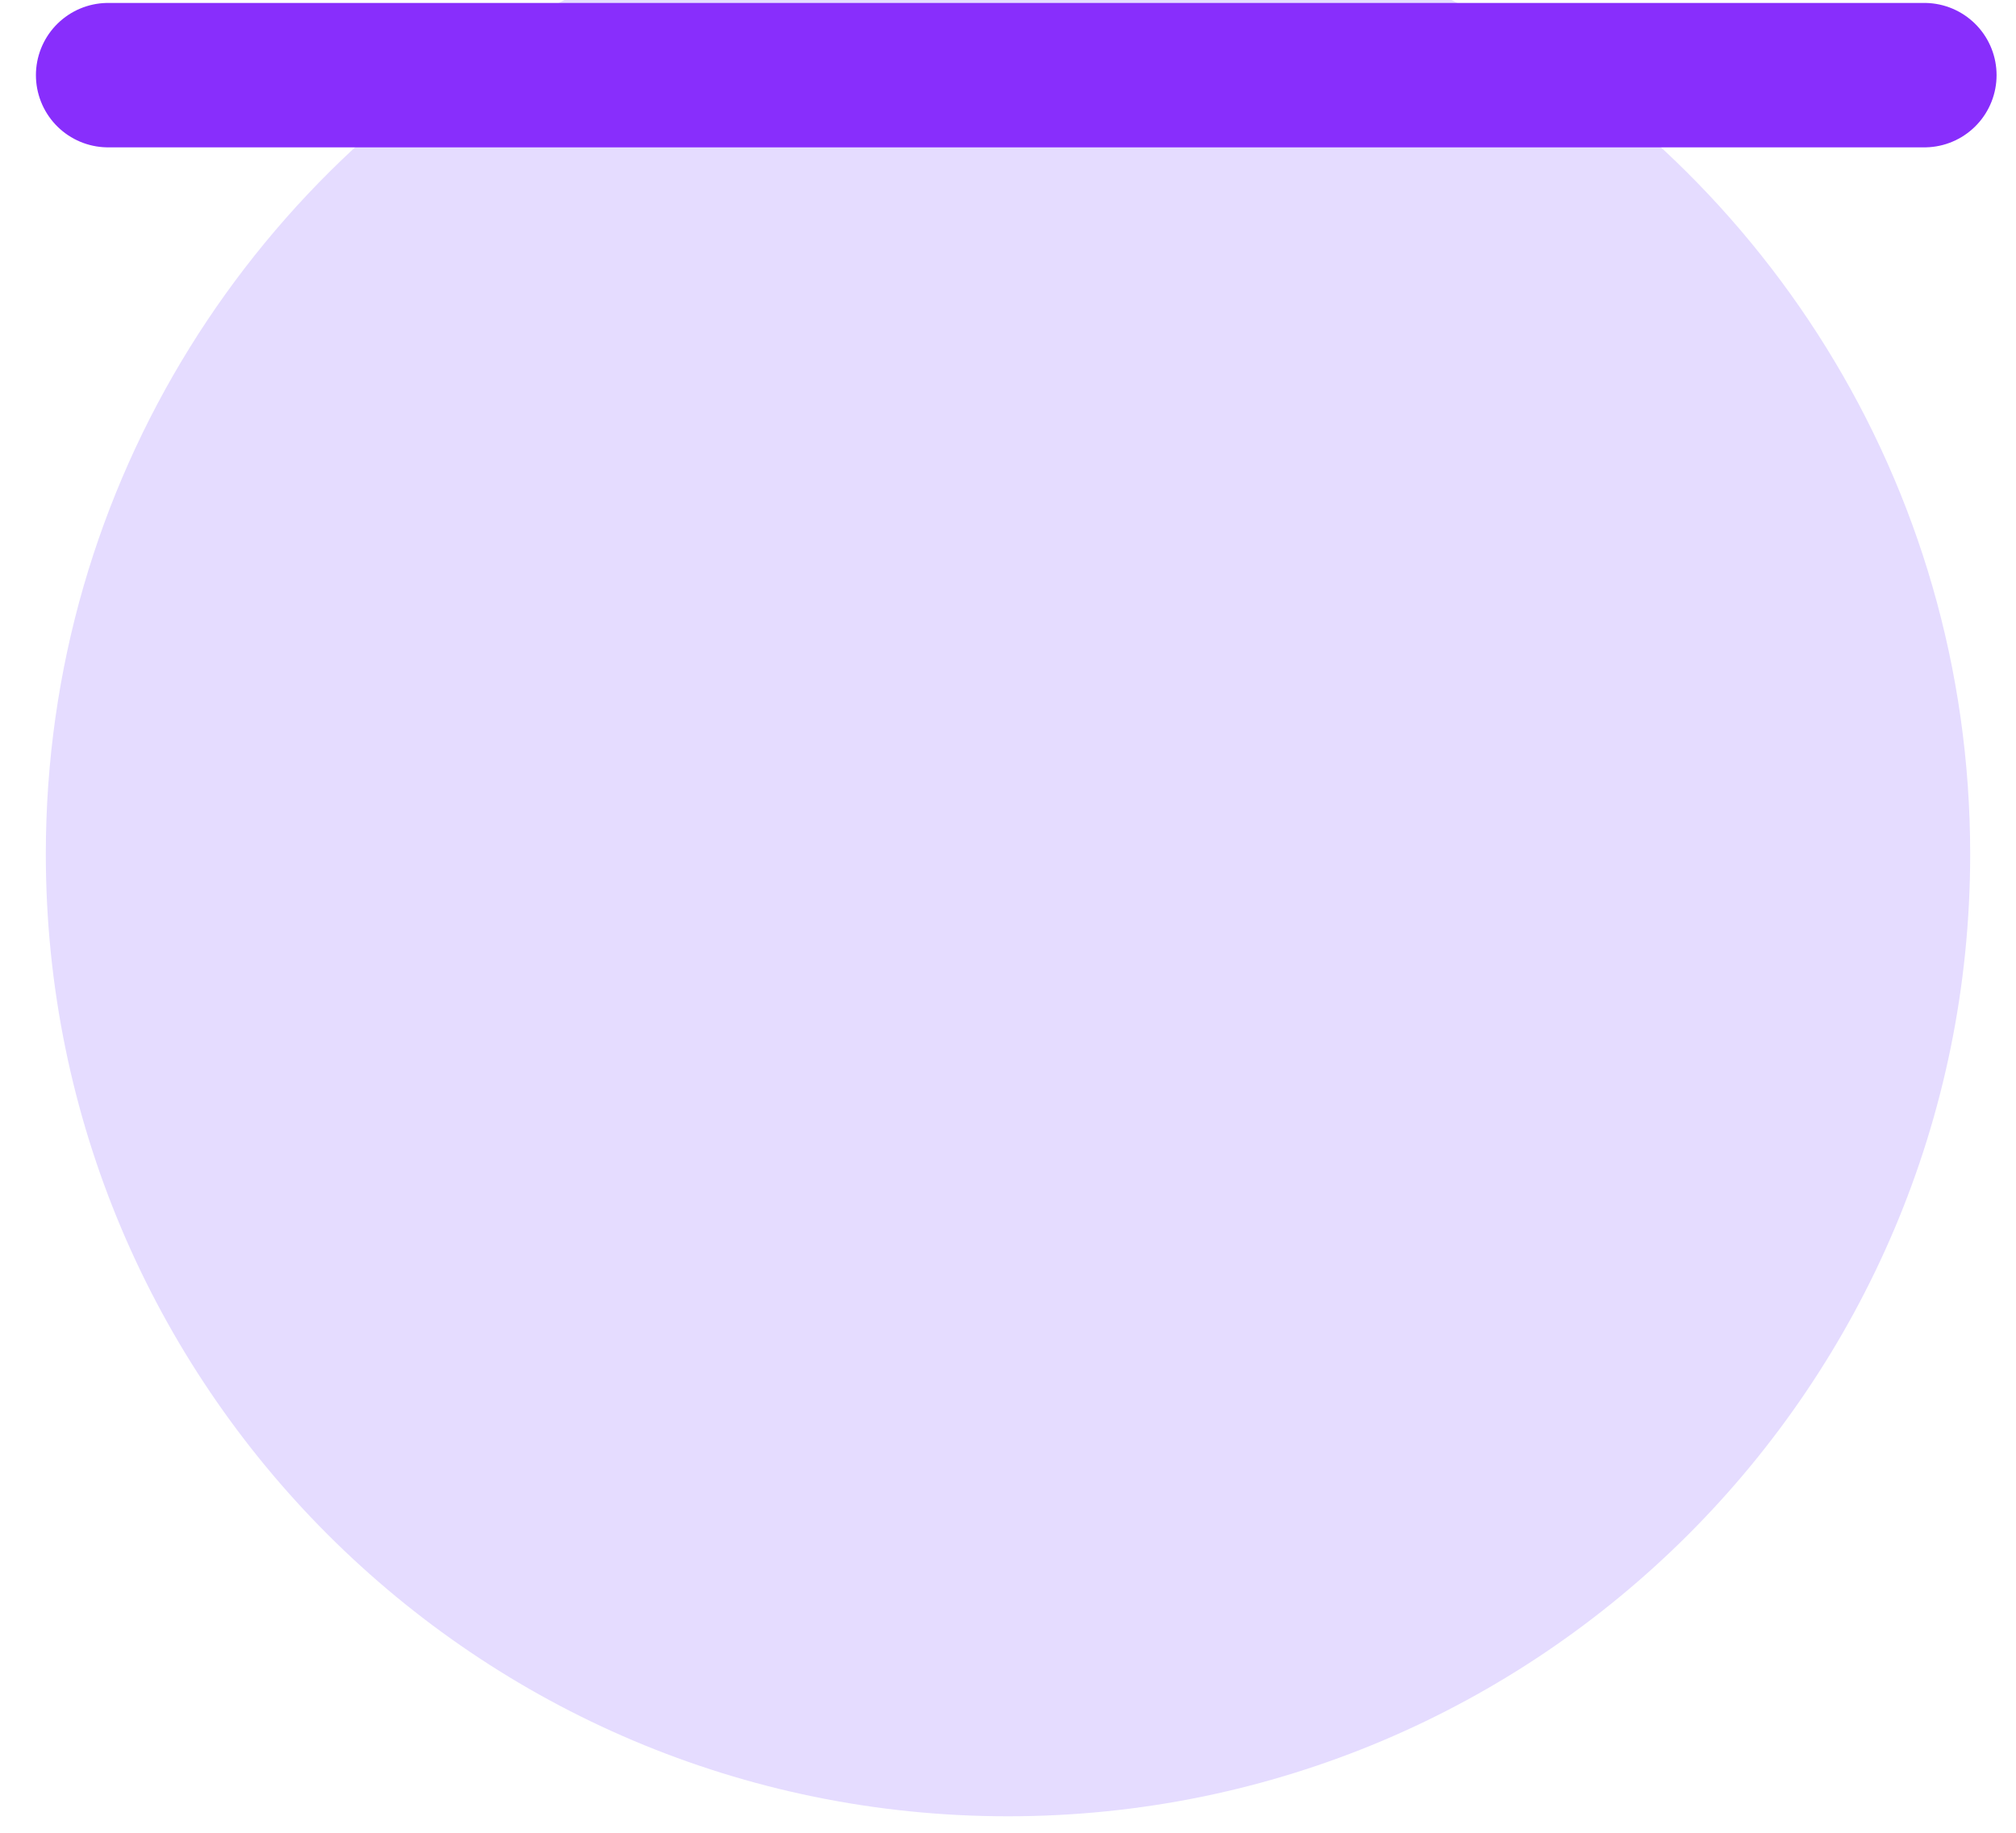
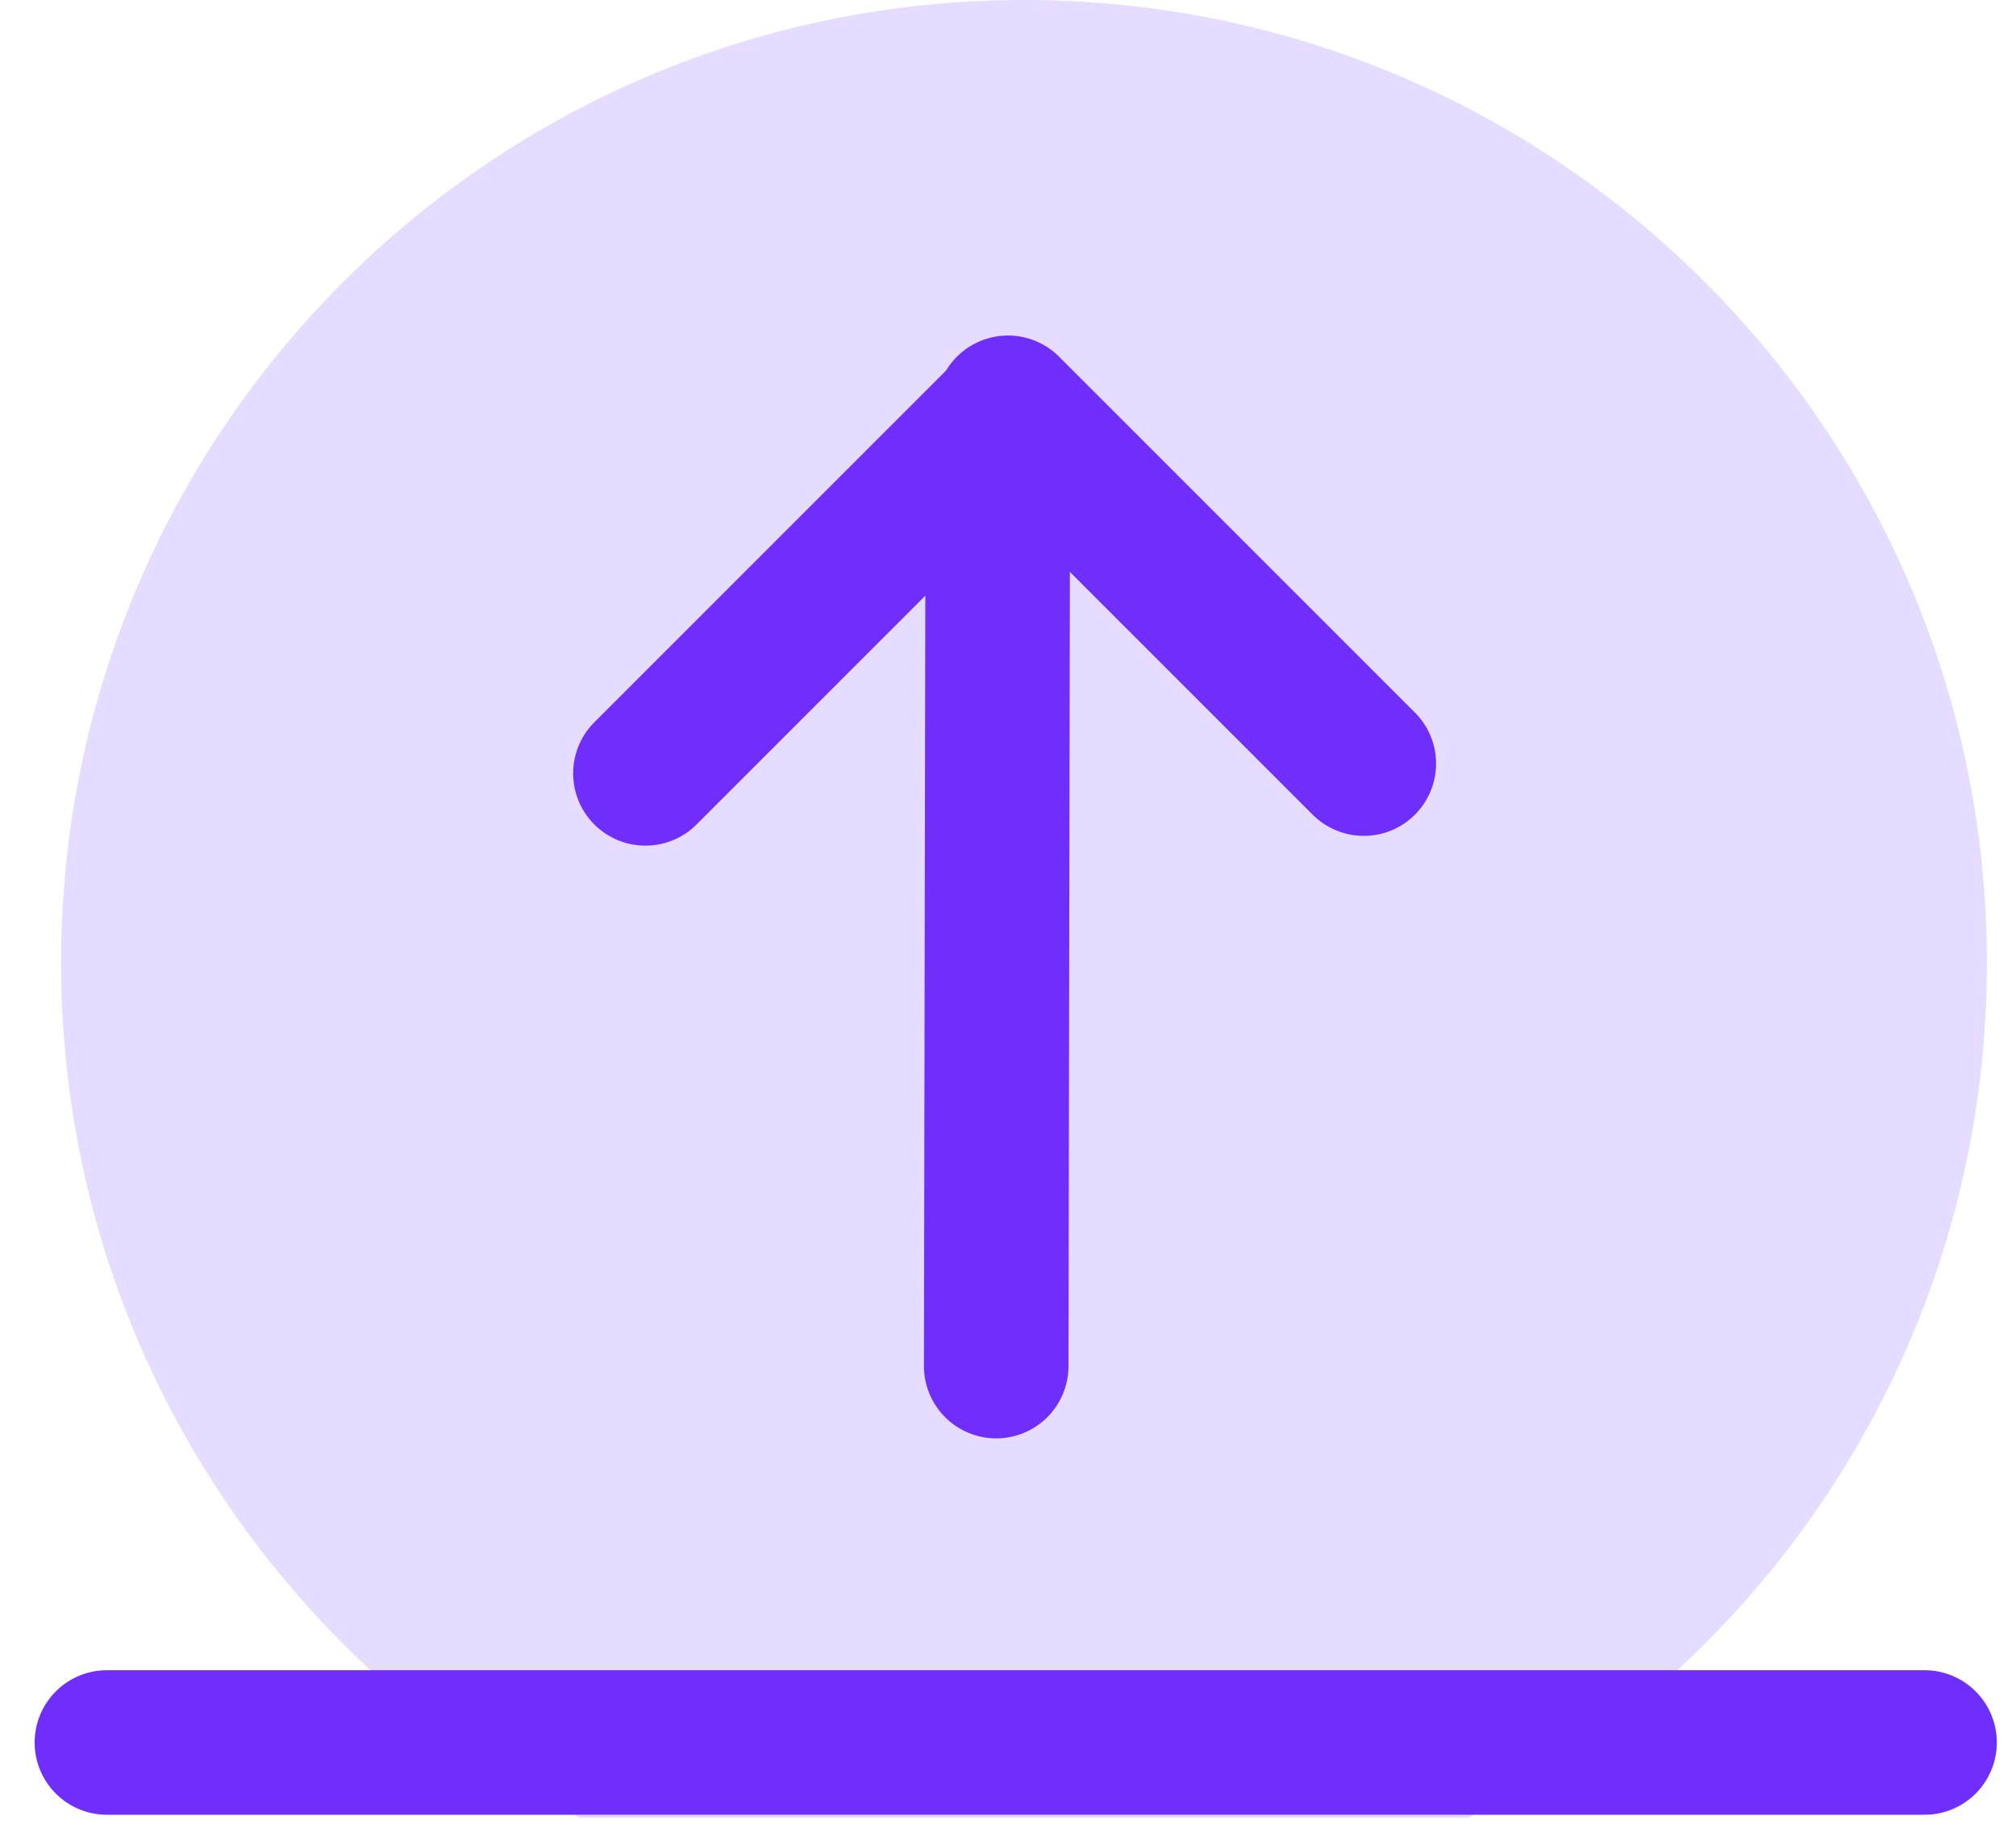
- <svg xmlns="http://www.w3.org/2000/svg" width="44" height="40" viewBox="0 0 44 40" fill="none">
-   <path fill-rule="evenodd" clip-rule="evenodd" d="M12.319 0C5.593 3.5 1 10.534 1 18.64C1 30.238 10.402 39.64 22 39.64C33.598 39.64 43 30.238 43 18.64C43 10.534 38.407 3.5 31.681 0H12.319Z" fill="#E5DCFF" />
-   <path d="M42 1.64L2.36 1.64" stroke="#882EFC" stroke-width="3.152" stroke-linecap="round" />
+ <svg xmlns="http://www.w3.org/2000/svg" width="33" height="30" viewBox="0 0 33 30" fill="none">
+   <path fill-rule="evenodd" clip-rule="evenodd" d="M24.028 29.753C29.076 27.126 32.524 21.846 32.524 15.762C32.524 7.057 25.467 0 16.762 0C8.057 0 1 7.057 1 15.762C1 21.846 4.448 27.126 9.496 29.753H24.028Z" fill="#E5DCFF" />
+   <path d="M16.332 8.395L16.307 22.361" stroke="#702EFC" stroke-width="2.366" stroke-linecap="round" />
+   <path d="M16.5 6.675L22.324 12.499" stroke="#702EFC" stroke-width="2.366" stroke-linecap="round" />
+   <path d="M16.39 6.834L10.565 12.659" stroke="#702EFC" stroke-width="2.366" stroke-linecap="round" />
+   <path d="M1.75 28.522L31.503 28.522" stroke="#702EFC" stroke-width="2.366" stroke-linecap="round" />
</svg>
